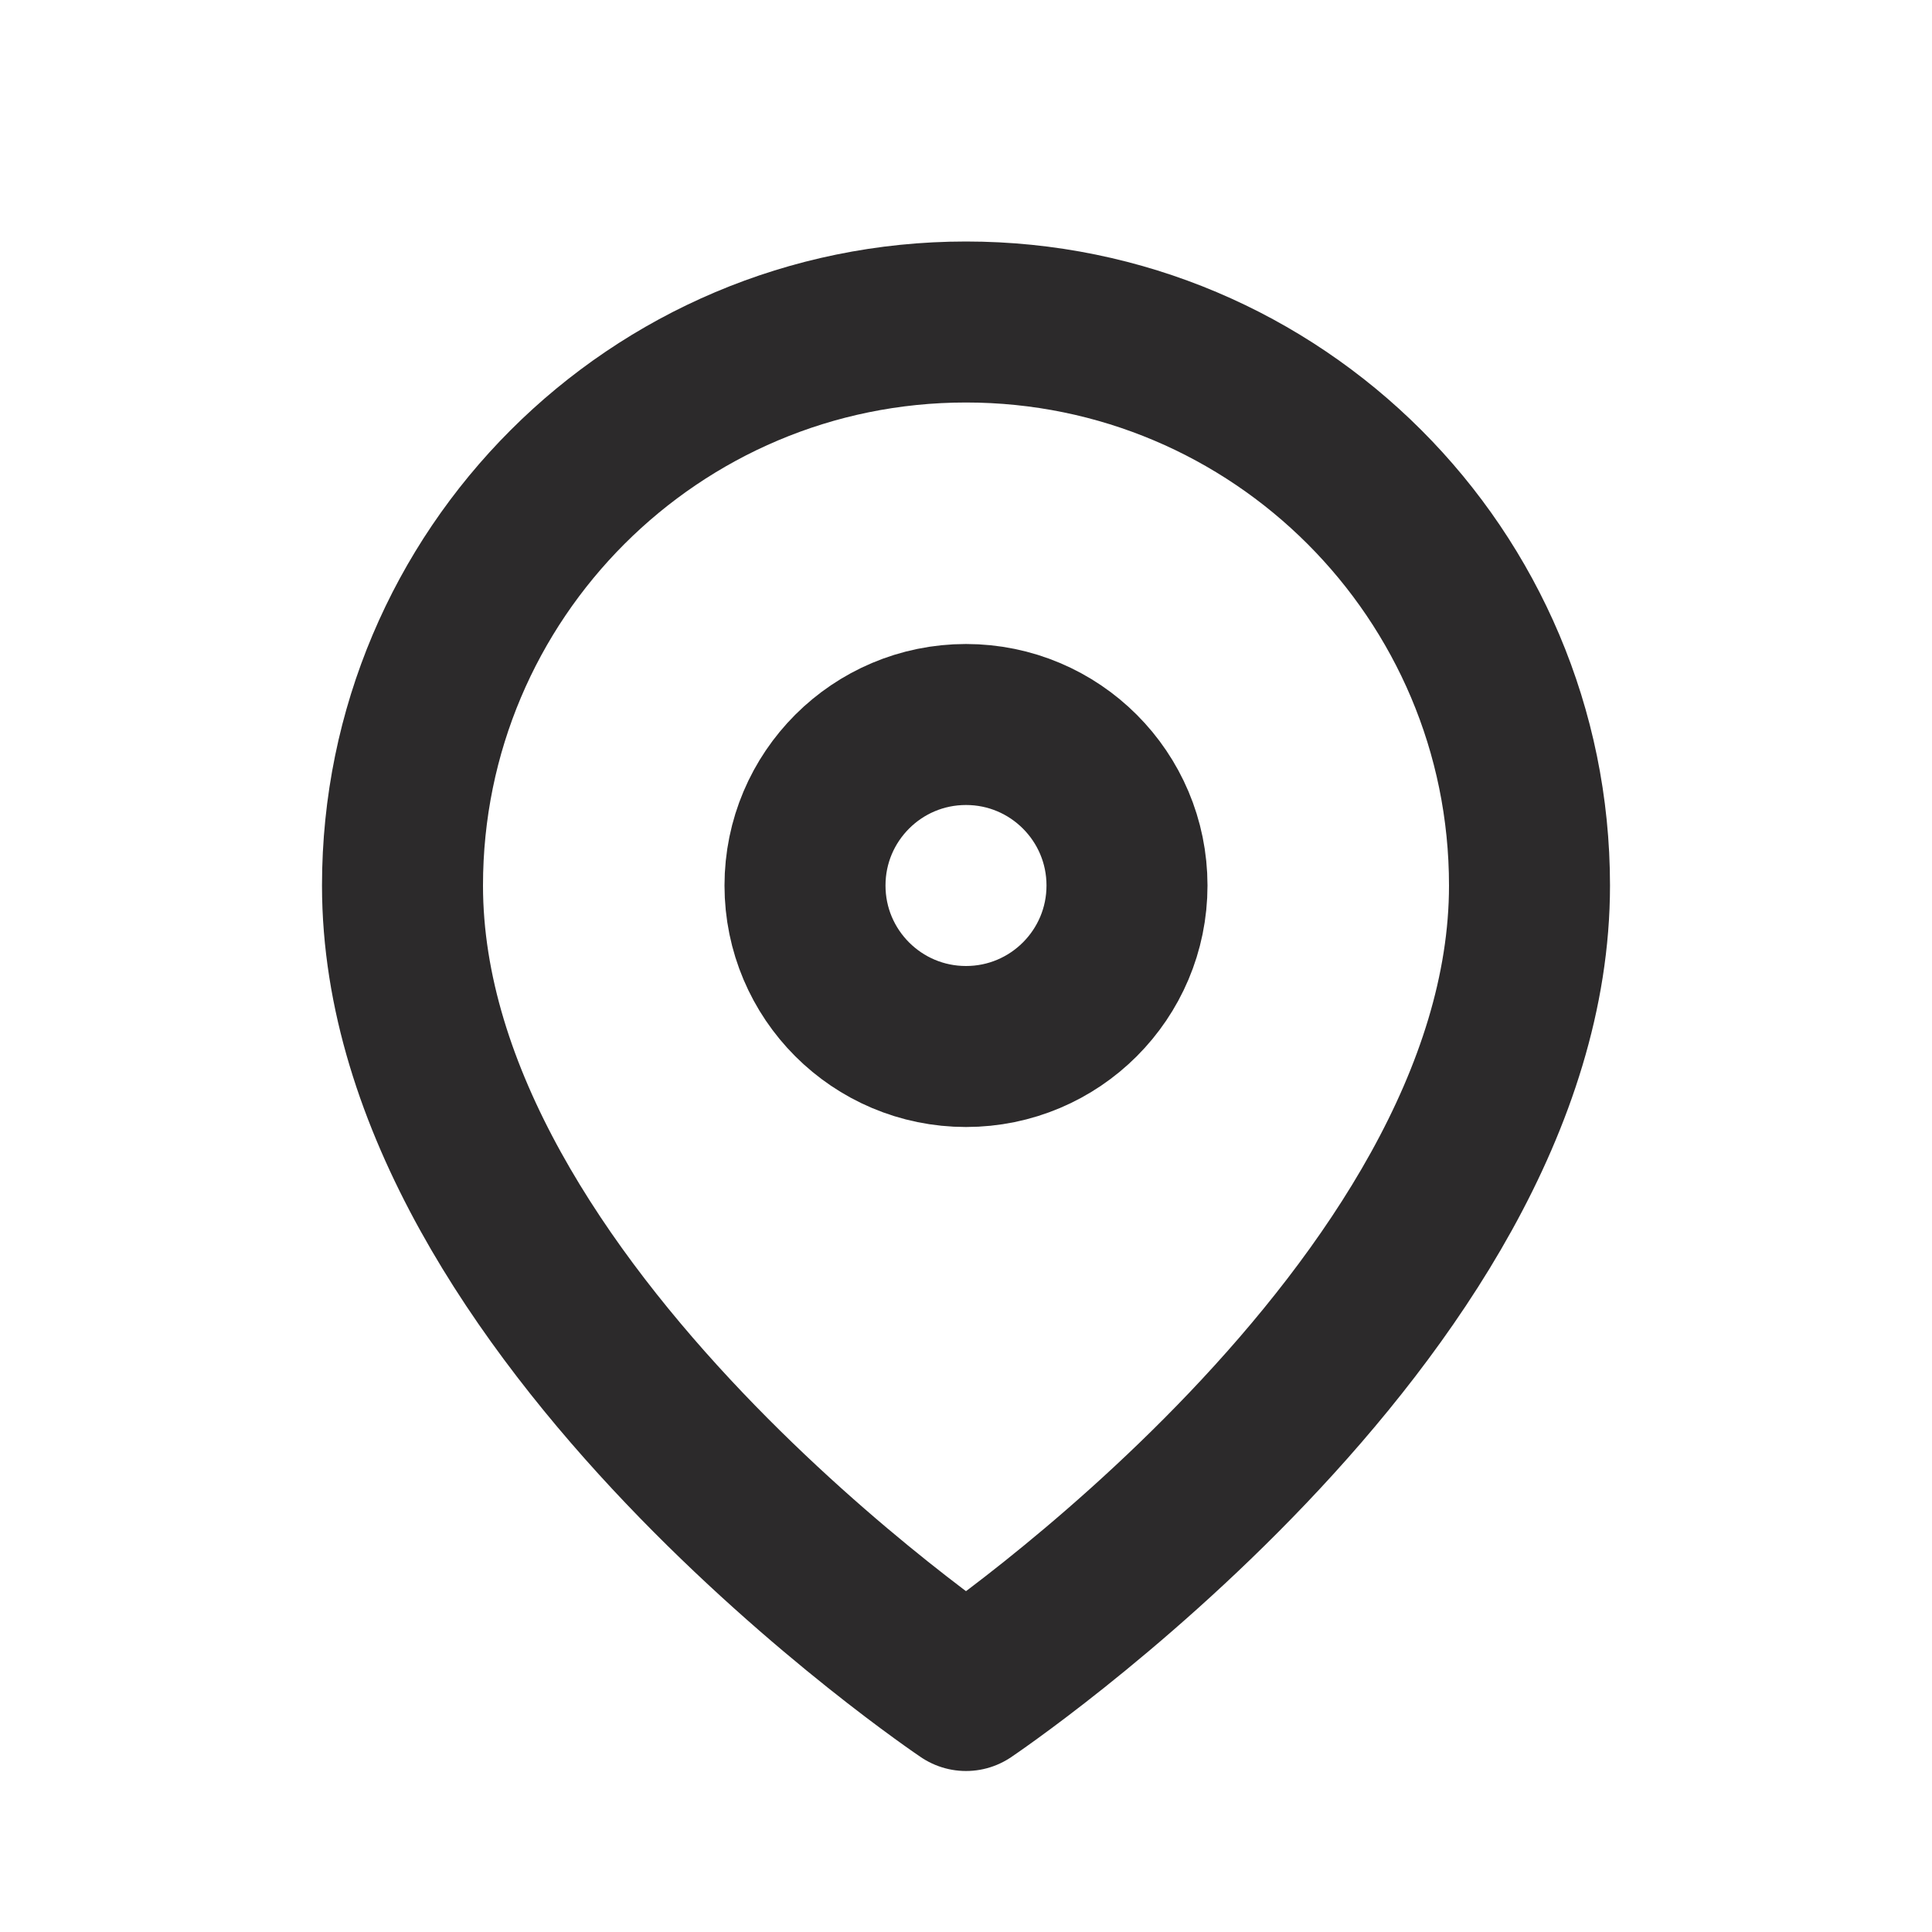
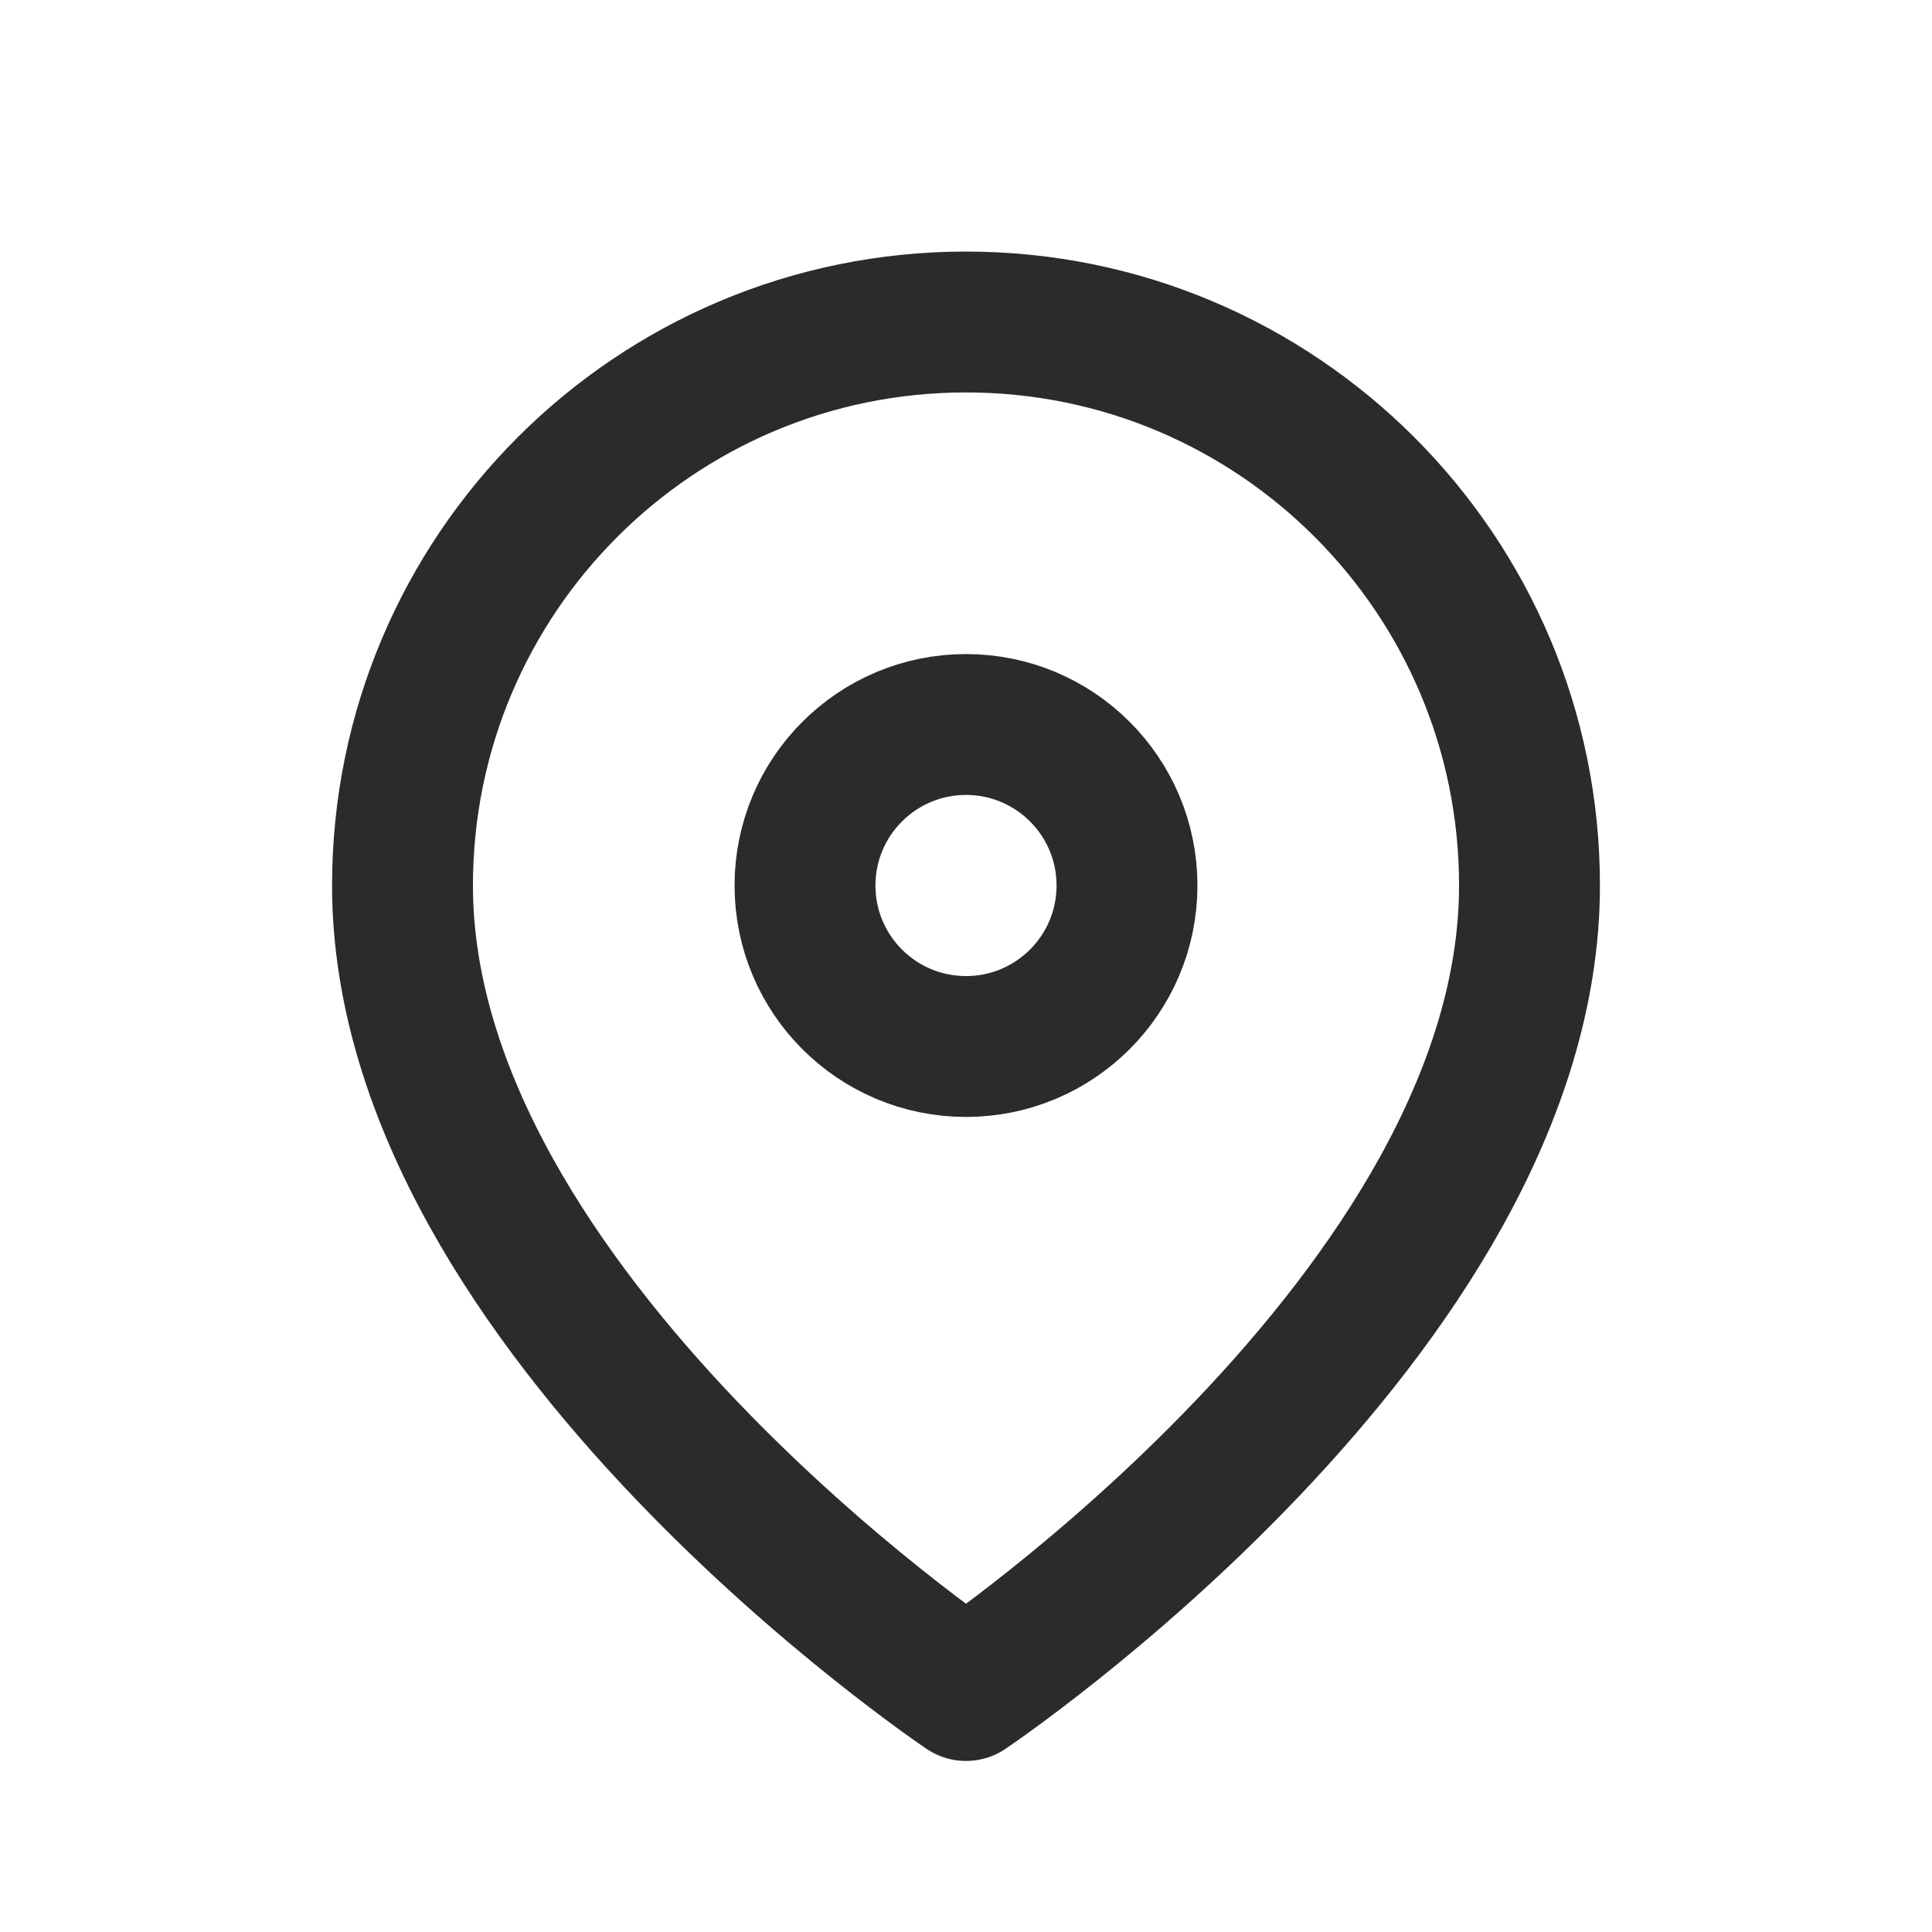
- <svg xmlns="http://www.w3.org/2000/svg" viewBox="0 0 24 24" width="24" height="24" fill="none" stroke="currentColor" stroke-width="2" stroke-linecap="round" stroke-linejoin="round" color="#2C2A2B" aria-hidden="true">
+ <svg xmlns="http://www.w3.org/2000/svg" viewBox="0 0 24 24" width="24" height="24" fill="none" stroke="currentColor" stroke-width="1.75" stroke-linecap="round" stroke-linejoin="round" color="#2C2A2B" aria-hidden="true">
  <path d="M12 21s-7-4.7-7-10a7 7 0 0 1 14 0c0 5.3-7 10-7 10z" />
  <circle class="wp" cx="12" cy="11" r="2" />
</svg>
